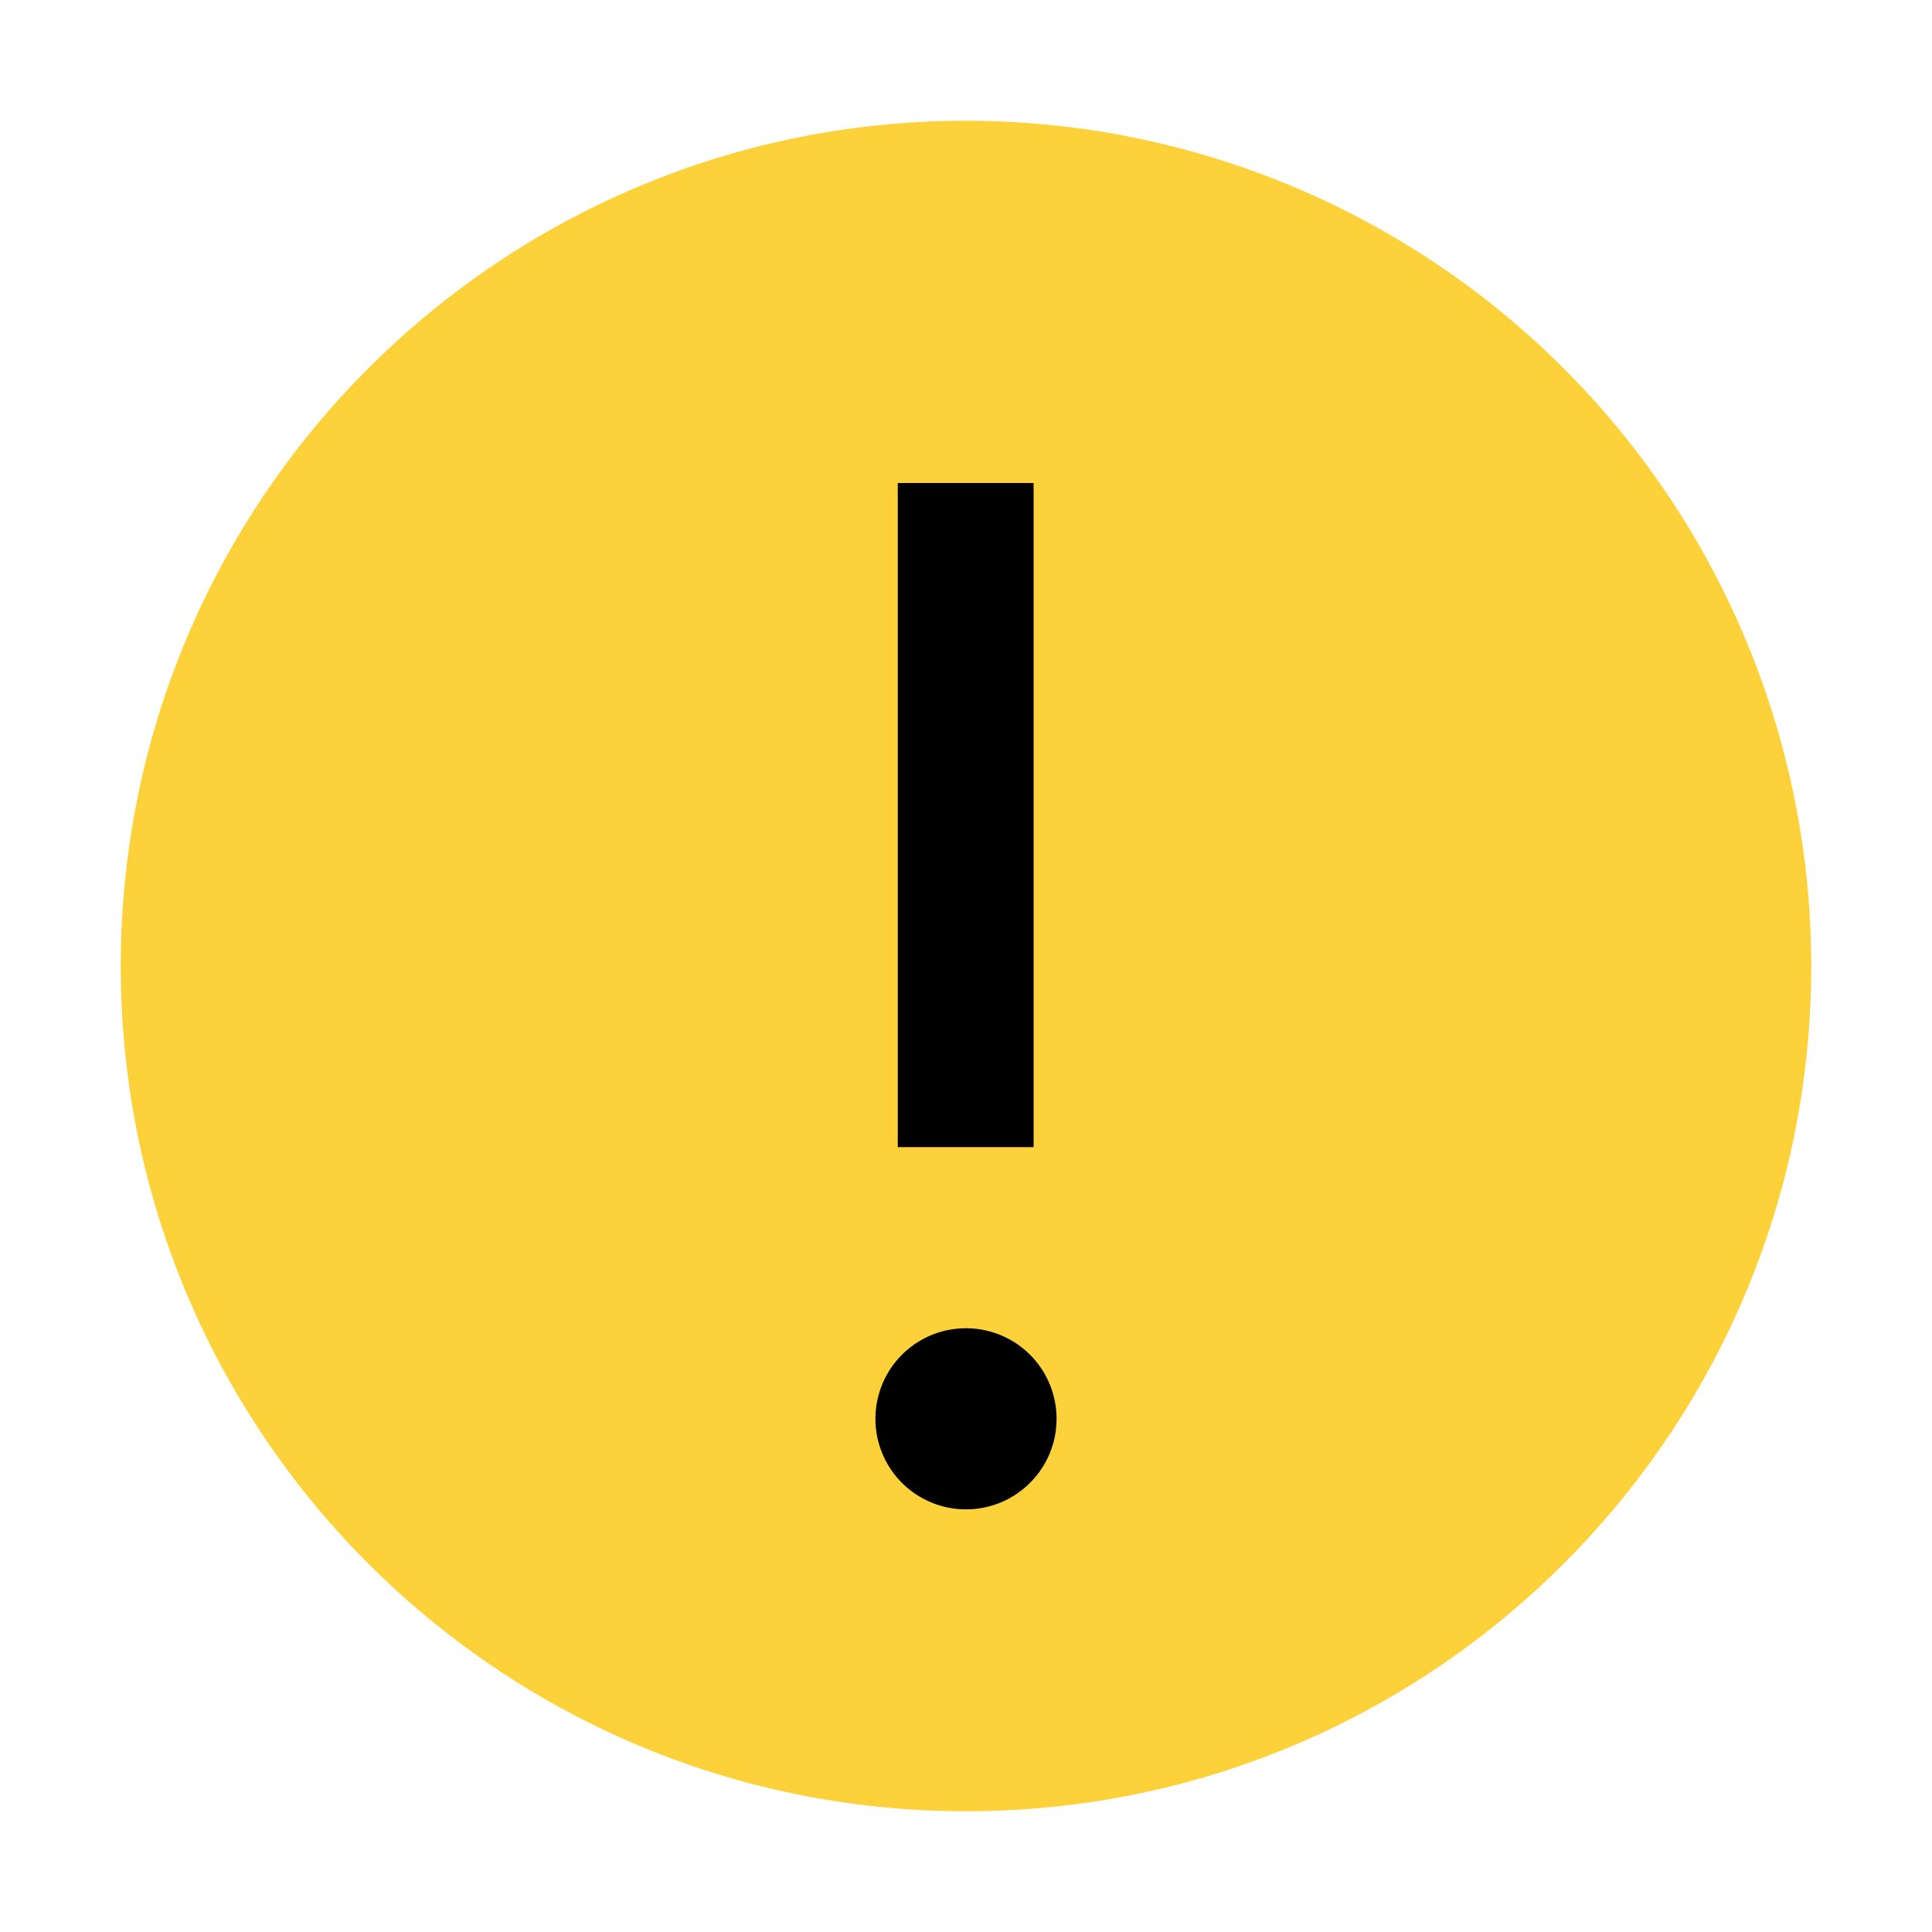
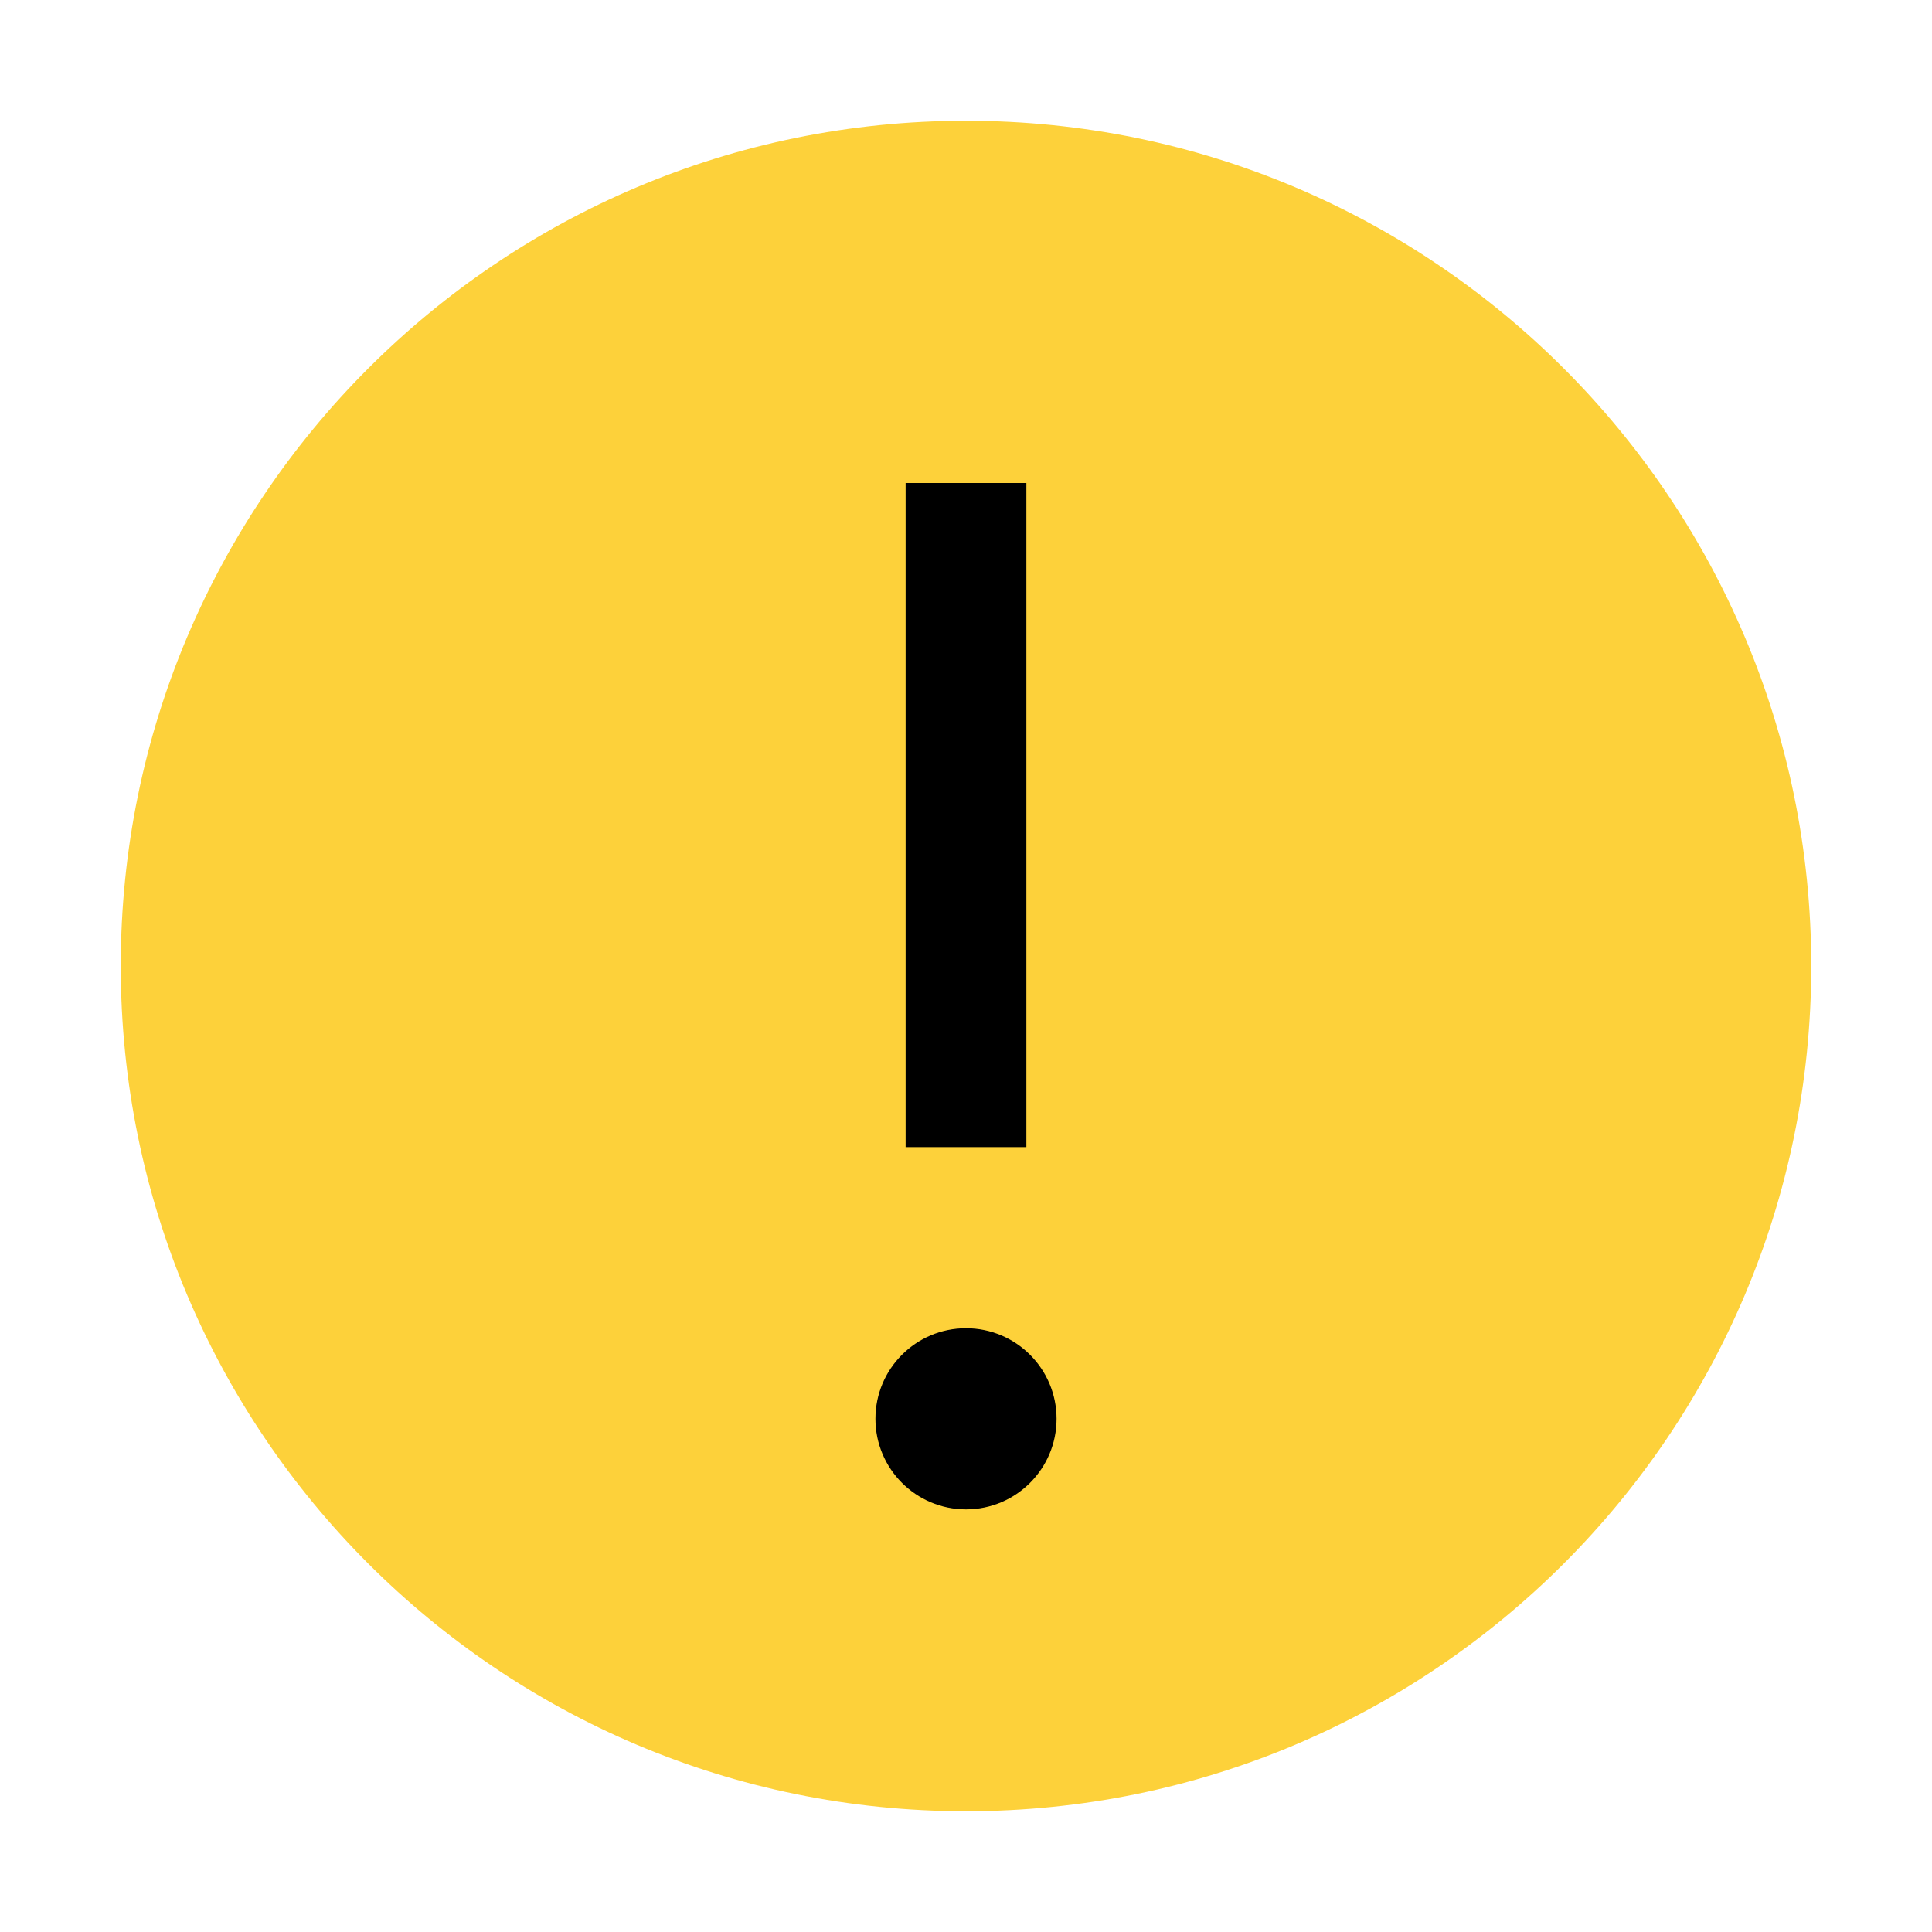
- <svg xmlns="http://www.w3.org/2000/svg" version="1.1" viewBox="0 0 32 32">
-   <g fill="none" fill-rule="evenodd">
-     <g transform="translate(2 2)" fill-rule="nonzero">
-       <path d="m14 8.8818e-16c-7.732-1.3323e-15 -14 6.268-14 14s6.268 14 14 14 14-6.268 14-14c0-3.713-1.475-7.274-4.101-9.899-2.626-2.626-6.186-4.101-9.899-4.101z" fill="#FDD13A" />
-       <polygon points="12.87 6 15.12 6 15.12 17 12.87 17" fill="#000" />
-       <path d="m14 23c-0.607 0-1.154-0.365-1.386-0.926-0.232-0.561-0.104-1.206 0.325-1.635s1.074-0.557 1.635-0.325c0.561 0.232 0.926 0.779 0.926 1.386 0 0.828-0.672 1.5-1.5 1.5z" fill="#000" />
-     </g>
-   </g>
+ <svg xmlns="http://www.w3.org/2000/svg" id="Layer_1" data-name="Layer 1" viewBox="0 0 32 32">
+   <defs>
+     <style>.cls-1{fill:#fdd13a;}</style>
+   </defs>
+   <path class="cls-1" d="M16,2A14,14,0,1,0,30,16,14,14,0,0,0,16,2Z" />
+   <rect x="15" y="8" width="2" height="11" />
+   <circle cx="16" cy="23.5" r="1.5" />
</svg>
